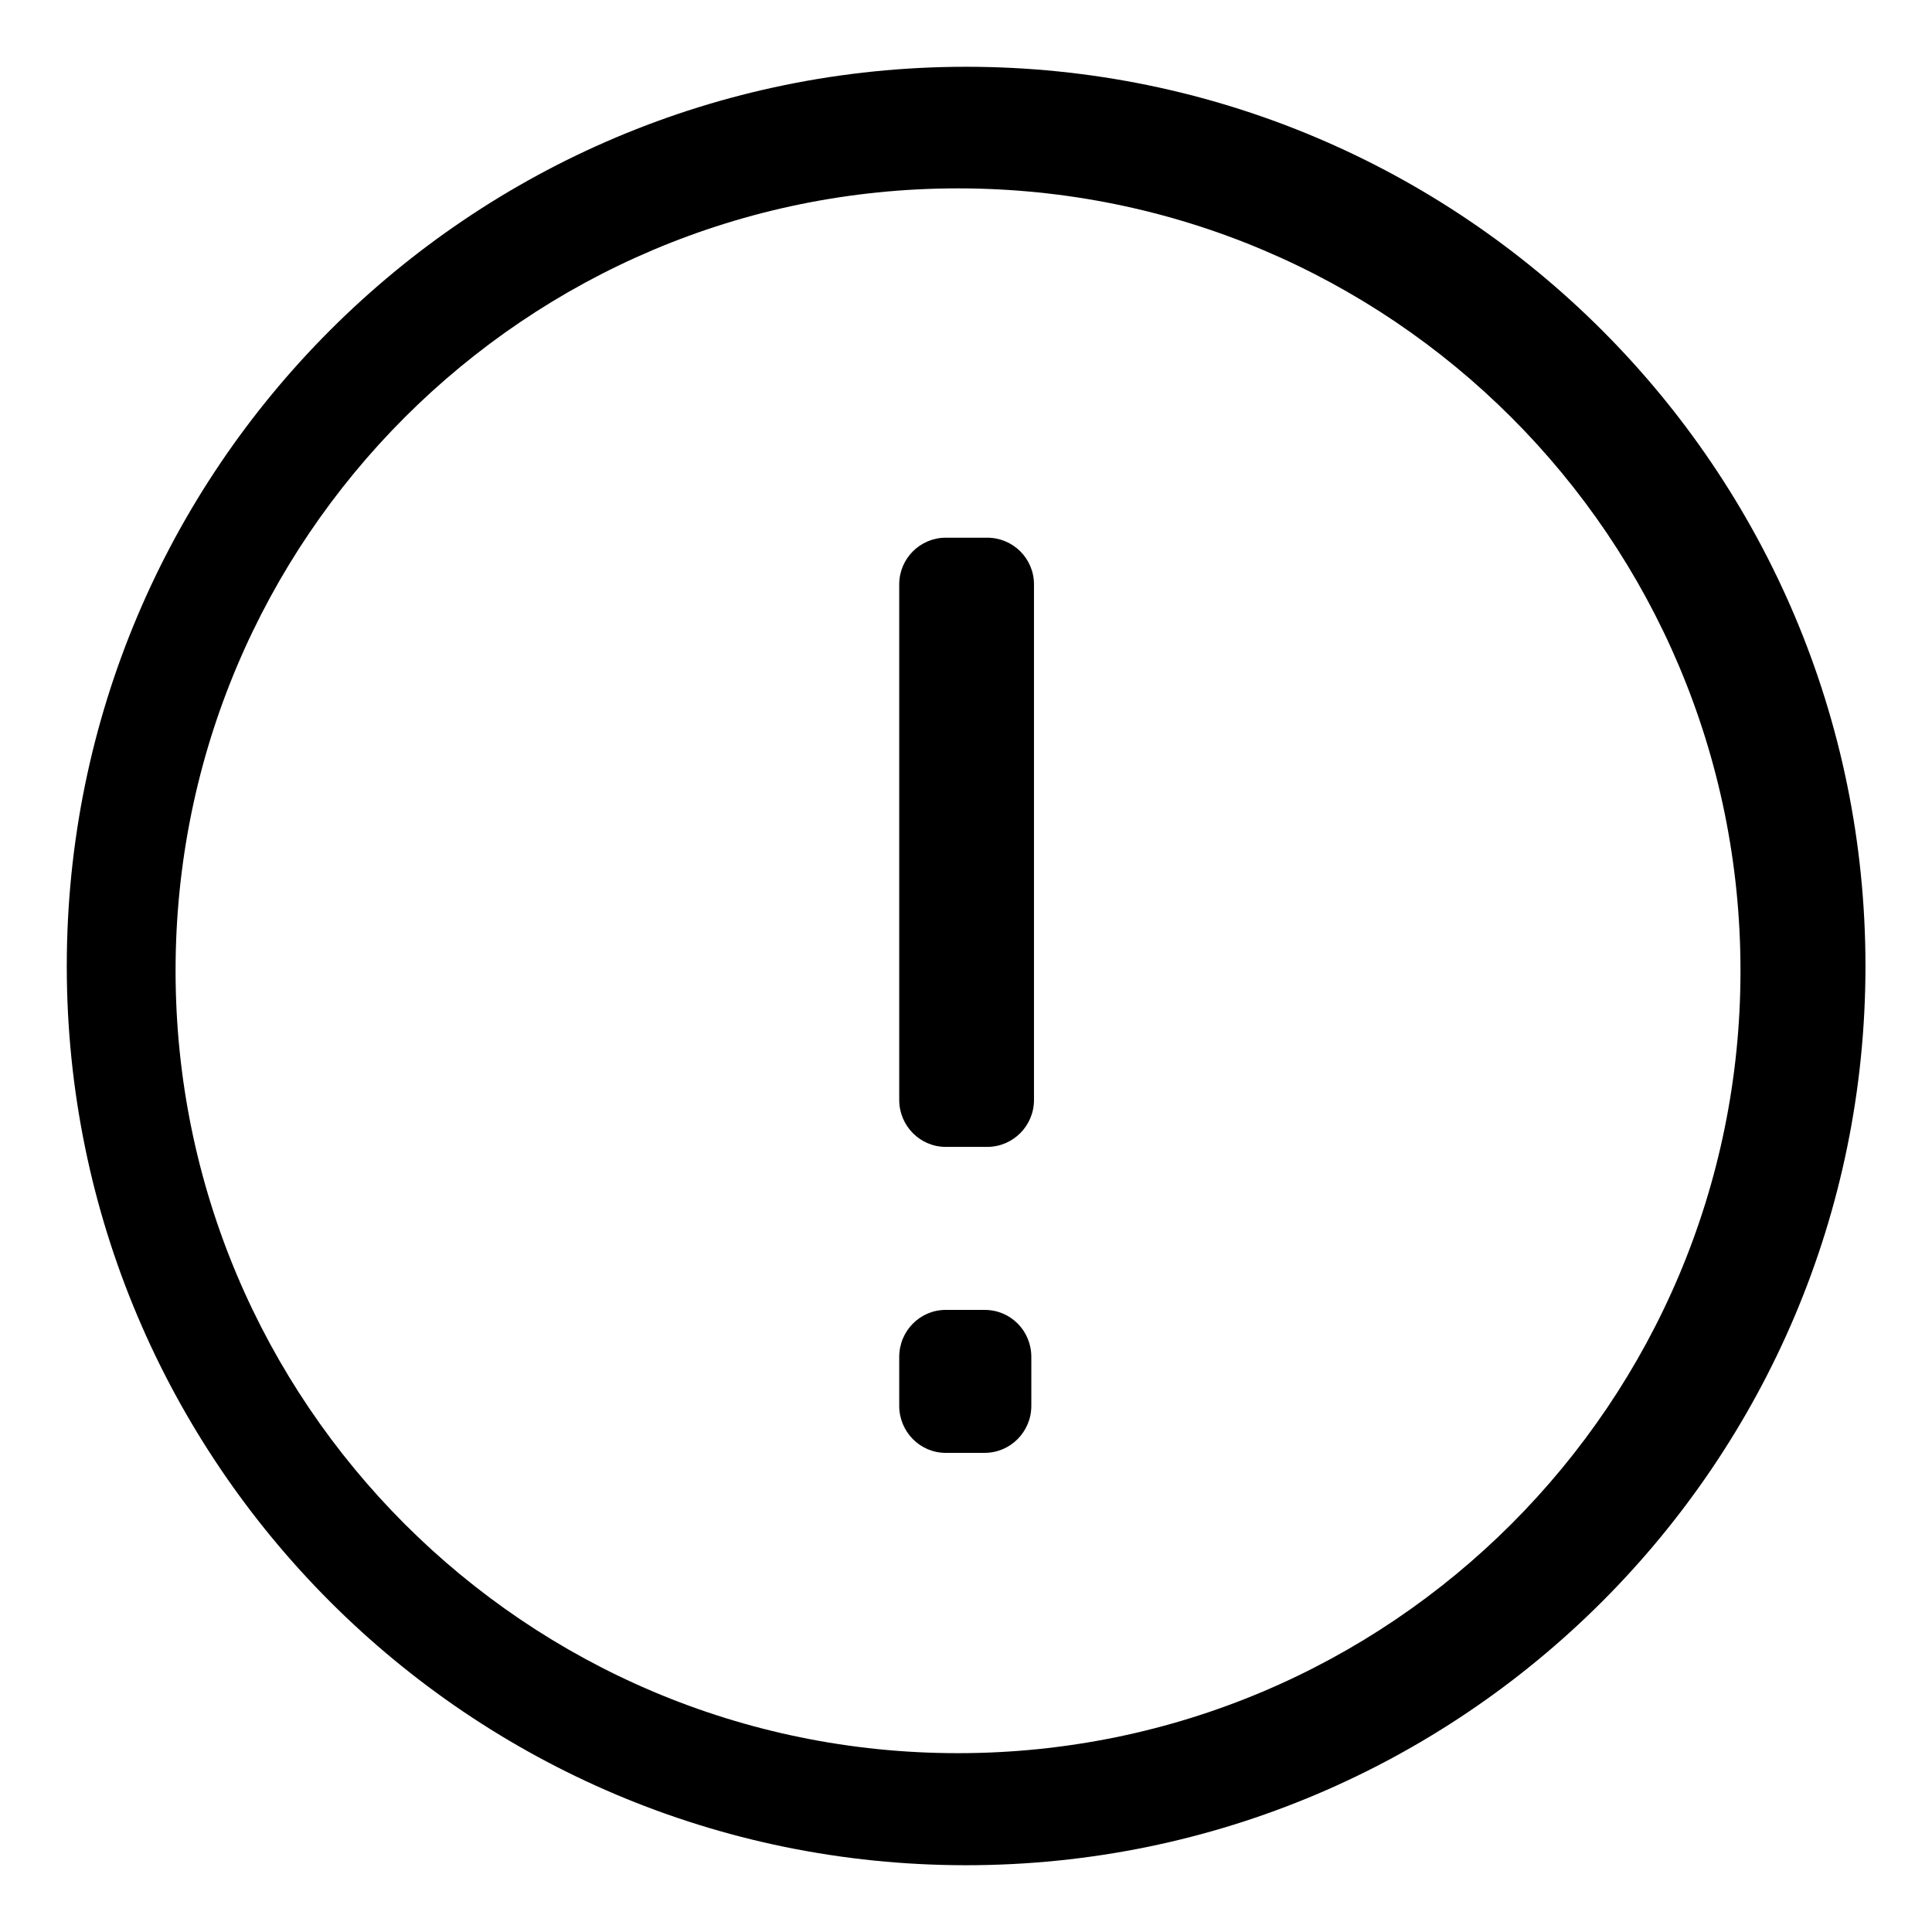
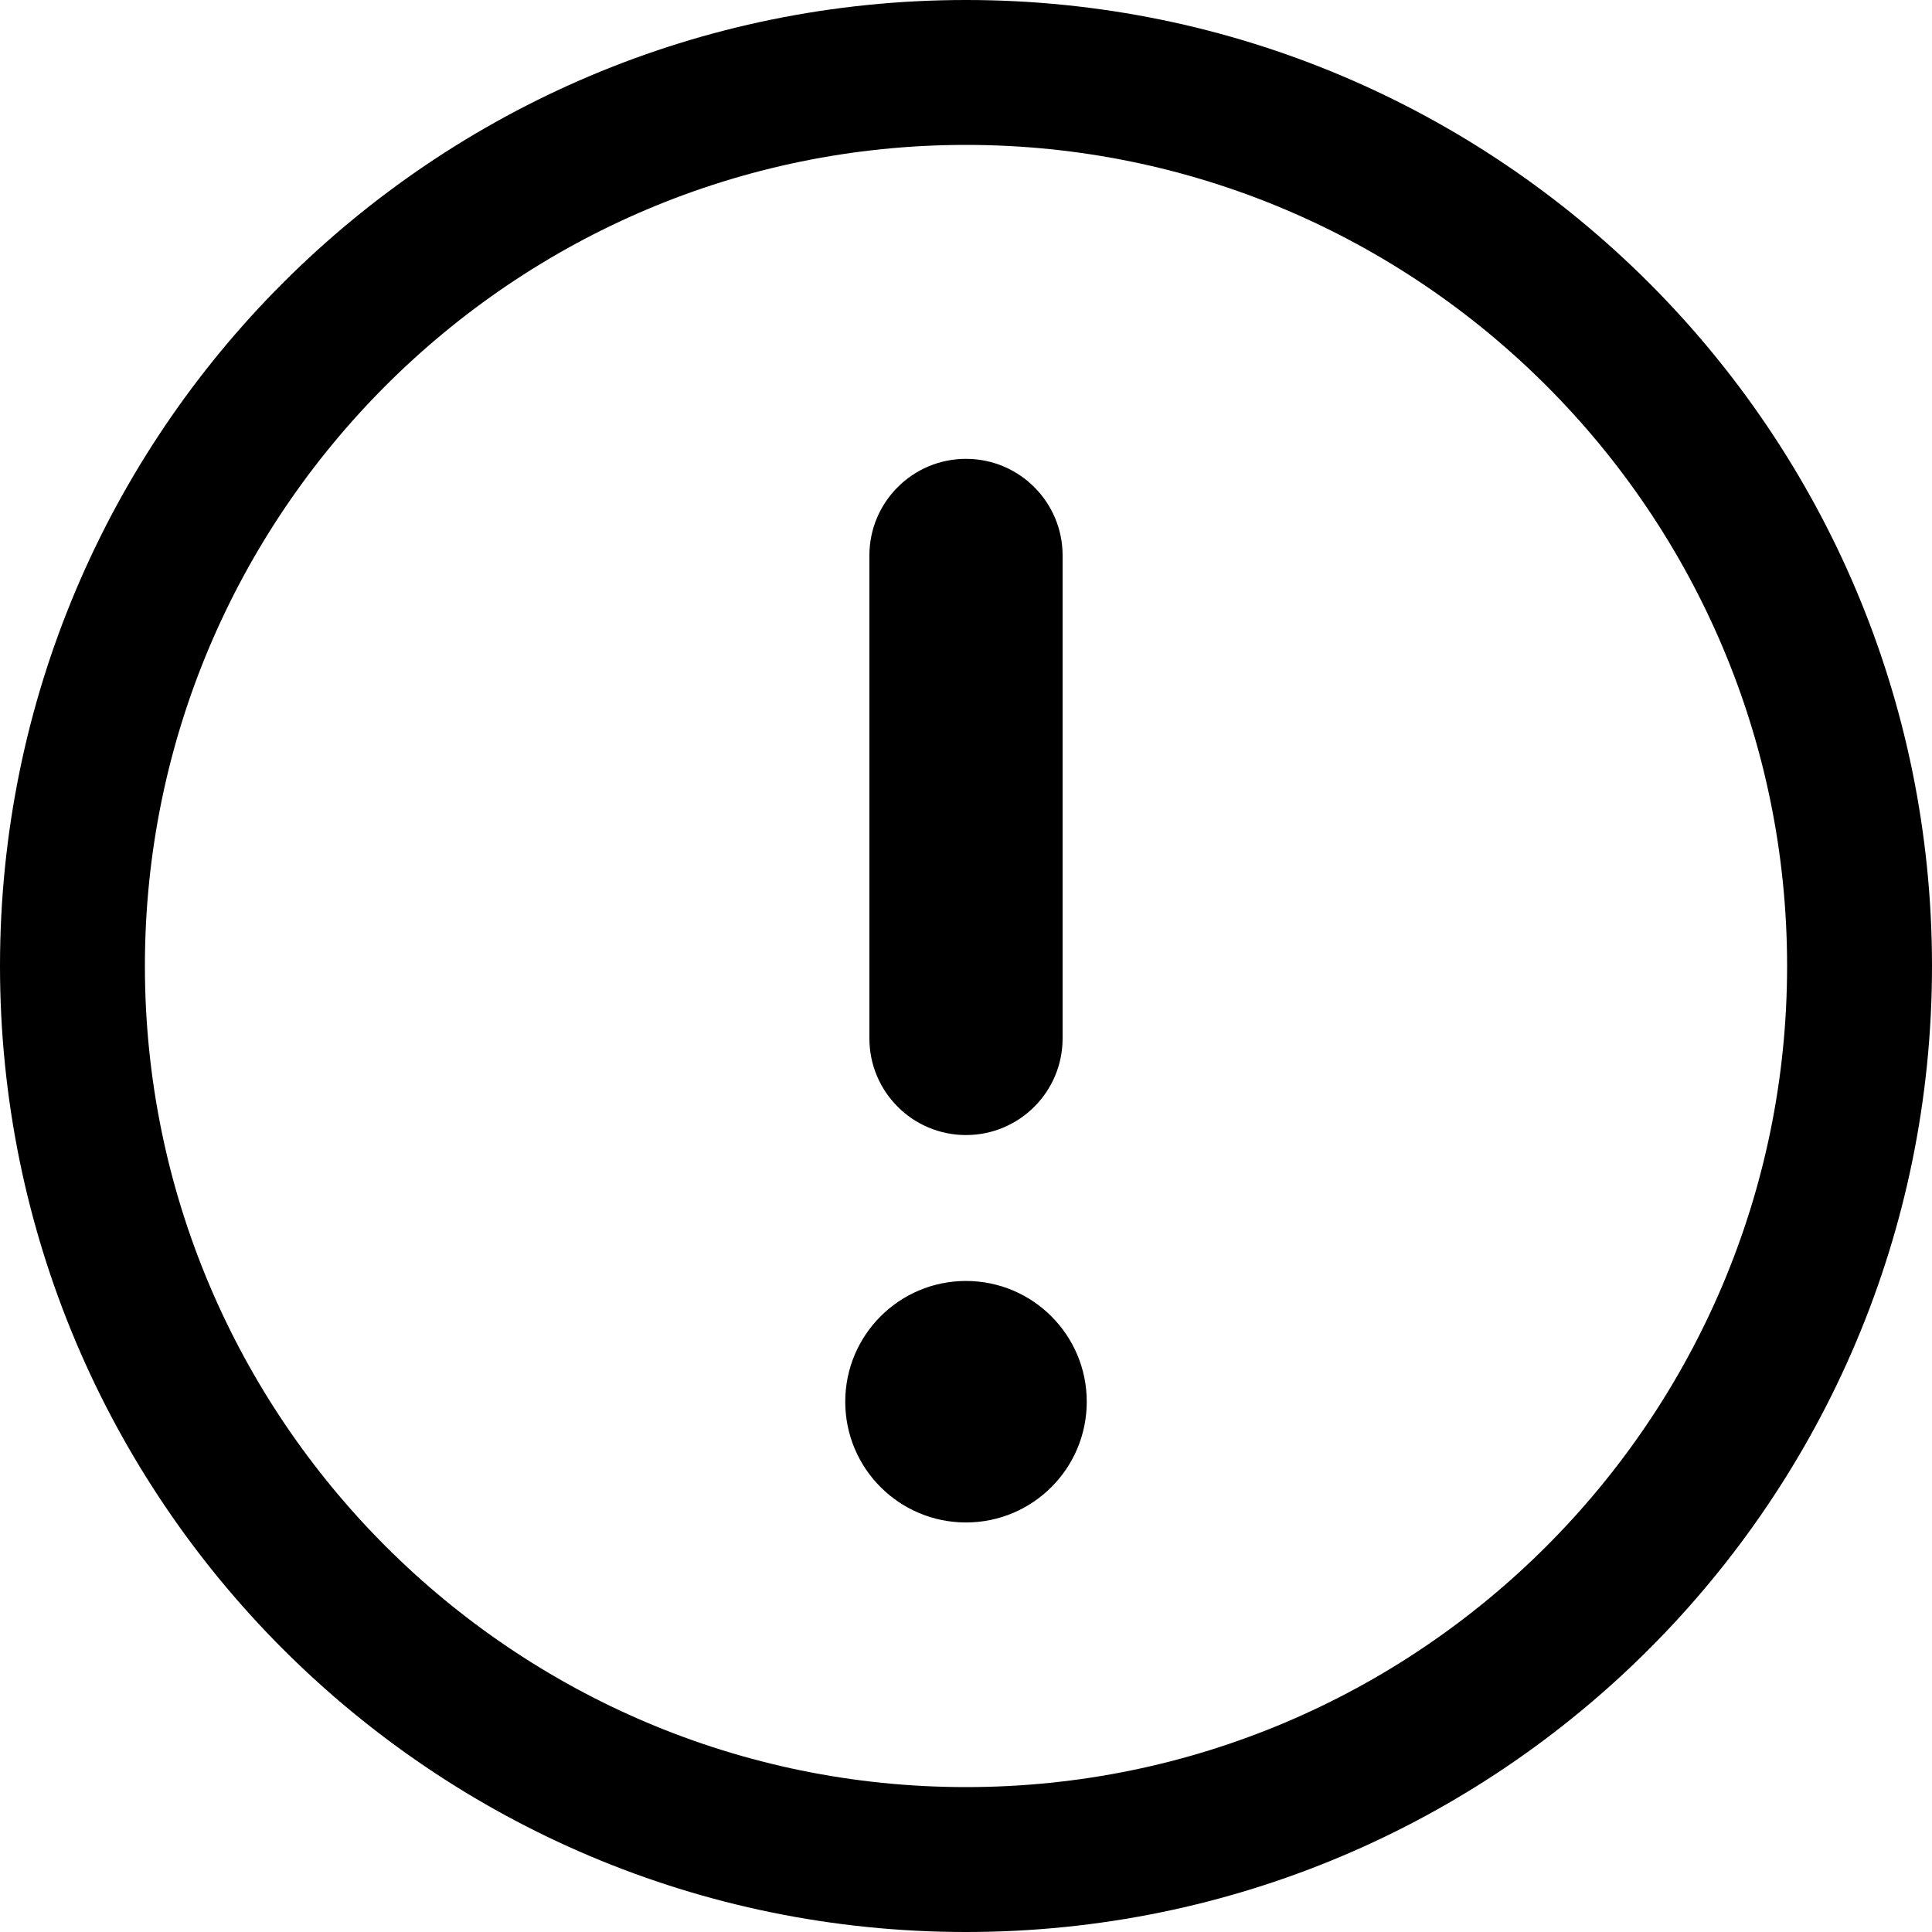
- <svg xmlns="http://www.w3.org/2000/svg" t="1533267996618" class="icon" style="" viewBox="0 0 1024 1024" version="1.1" p-id="2169" width="24" height="24">
-   <defs>
-     <style type="text/css" />
-   </defs>
-   <path d="M523.264 284.992l-22.016 0c-13.568 0-24.64 11.072-24.64 24.704l0 273.344c0 13.632 11.008 24.832 24.64 24.832l22.016 0c13.696 0 24.768-11.2 24.768-24.832l0-273.344C548.032 296.064 536.96 284.992 523.264 284.992zM512.064 35.392c-263.296 0-476.672 213.376-476.672 476.672 0 263.04 213.376 476.544 476.672 476.544 263.104 0 476.672-213.504 476.672-476.544C988.736 248.768 775.168 35.392 512.064 35.392zM507.712 929.216c-229.056 0-414.656-185.664-414.656-414.72 0-229.12 185.6-414.656 414.656-414.656 229.248 0 414.784 185.536 414.784 414.656C922.496 743.552 736.96 929.216 507.712 929.216zM521.856 694.272l-20.608 0c-13.568 0-24.64 11.072-24.64 24.96l0 25.92c0 13.696 11.008 24.896 24.64 24.896l20.608 0c13.696 0 24.768-11.2 24.768-24.896l0-25.92C546.624 705.28 535.616 694.272 521.856 694.272z" p-id="2170" />
+ <svg xmlns="http://www.w3.org/2000/svg" width="80px" height="80px" viewBox="0 0 80 80" version="1.1">
+   <defs />
+   <g id="Symbols" stroke="none" stroke-width="1" fill="none" fill-rule="evenodd">
+     <g id="Dialog/Light/BG_item_title_with-icon" transform="translate(-1000, -72)" fill="#000000">
+       <g id="ic/24x24/Light/Public_info" transform="translate(1040, 112) scale(1, -1) translate(-1040, -112) translate(992, 64)">
+         <path d="M48,8 C70.092,8 88,25.908 88,48 C88,70.092 70.092,88 48,88 C25.908,88 8,70.092 8,48 C8,25.908 25.908,8 48,8 Z M48,14 C29.252,14 14,29.252 14,48 C14,66.748 29.252,82 48,82 C66.748,82 82,66.748 82,48 C82,29.252 66.748,14 48,14 Z M53,29.958 C53,32.719 50.762,34.958 48,34.958 C45.236,34.958 43,32.719 43,29.958 C43,27.194 45.236,24.958 48,24.958 C50.762,24.958 53,27.194 53,29.958 Z M52,65 C52,67.209 50.209,69 48,69 C45.791,69 44,67.209 44,65 L44,45 C44,42.791 45.791,41 48,41 C50.209,41 52,42.791 52,45 L52,65 Z" id="Combined-Shape" />
+       </g>
+     </g>
+   </g>
</svg>
